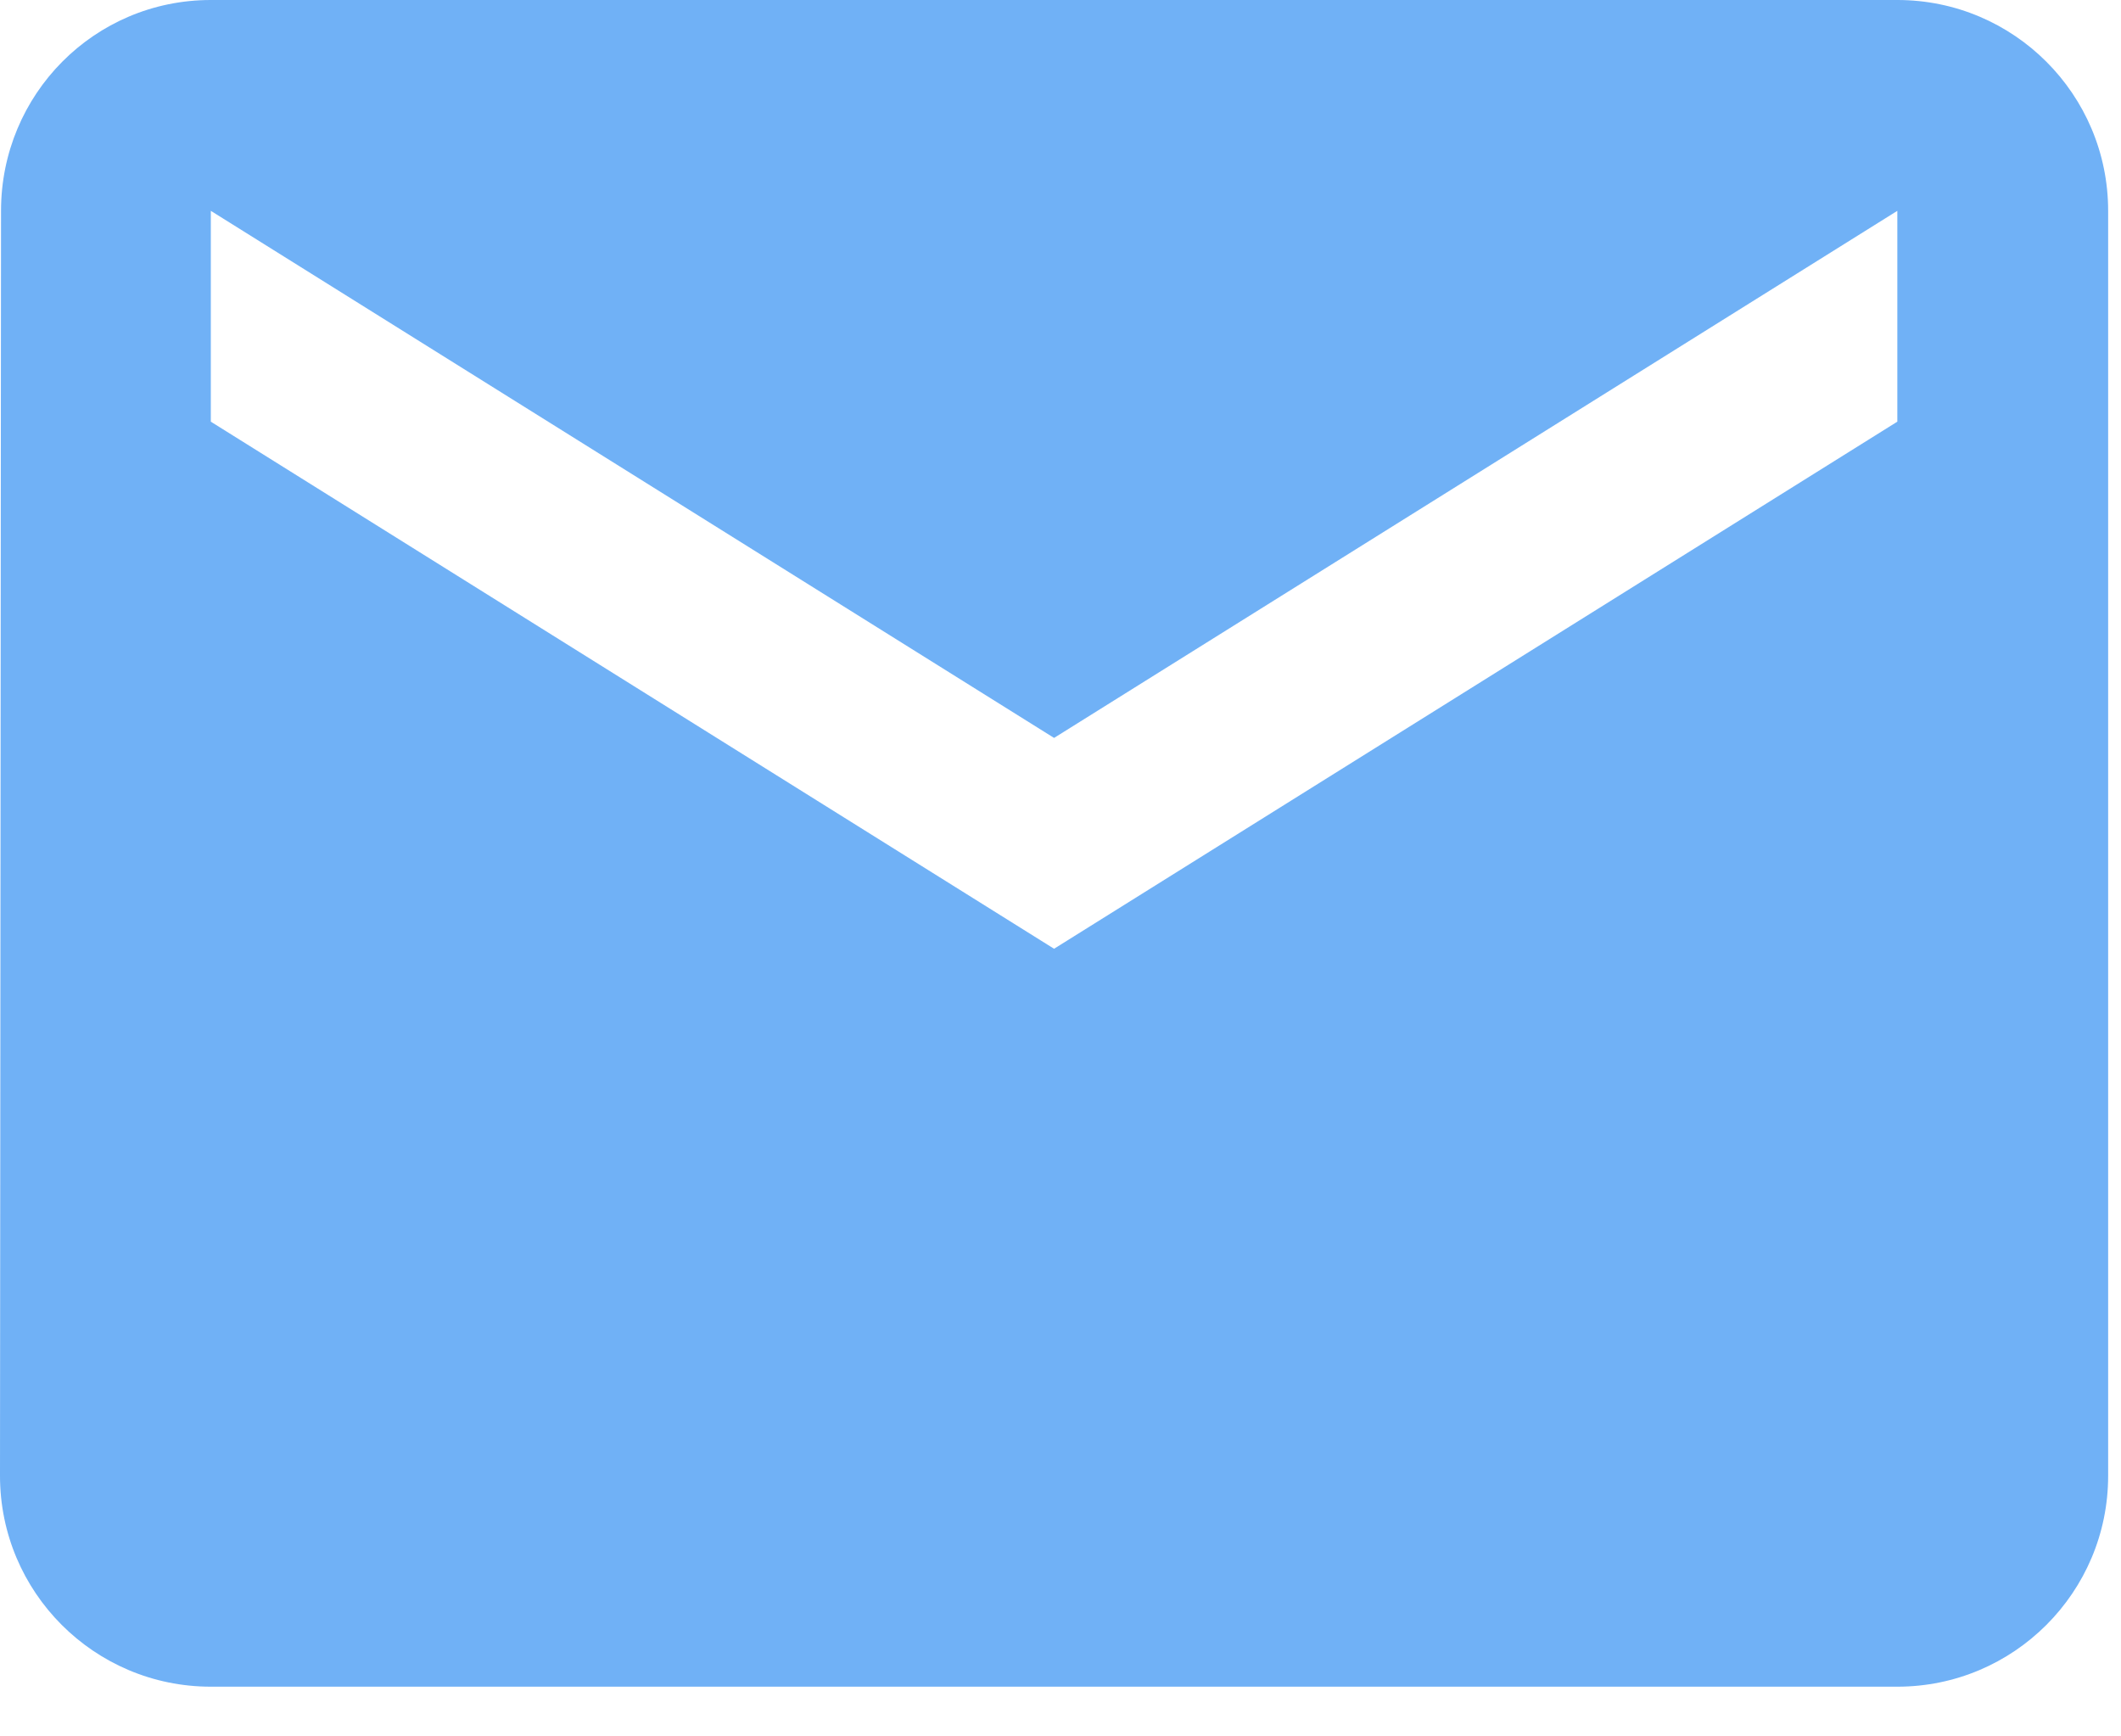
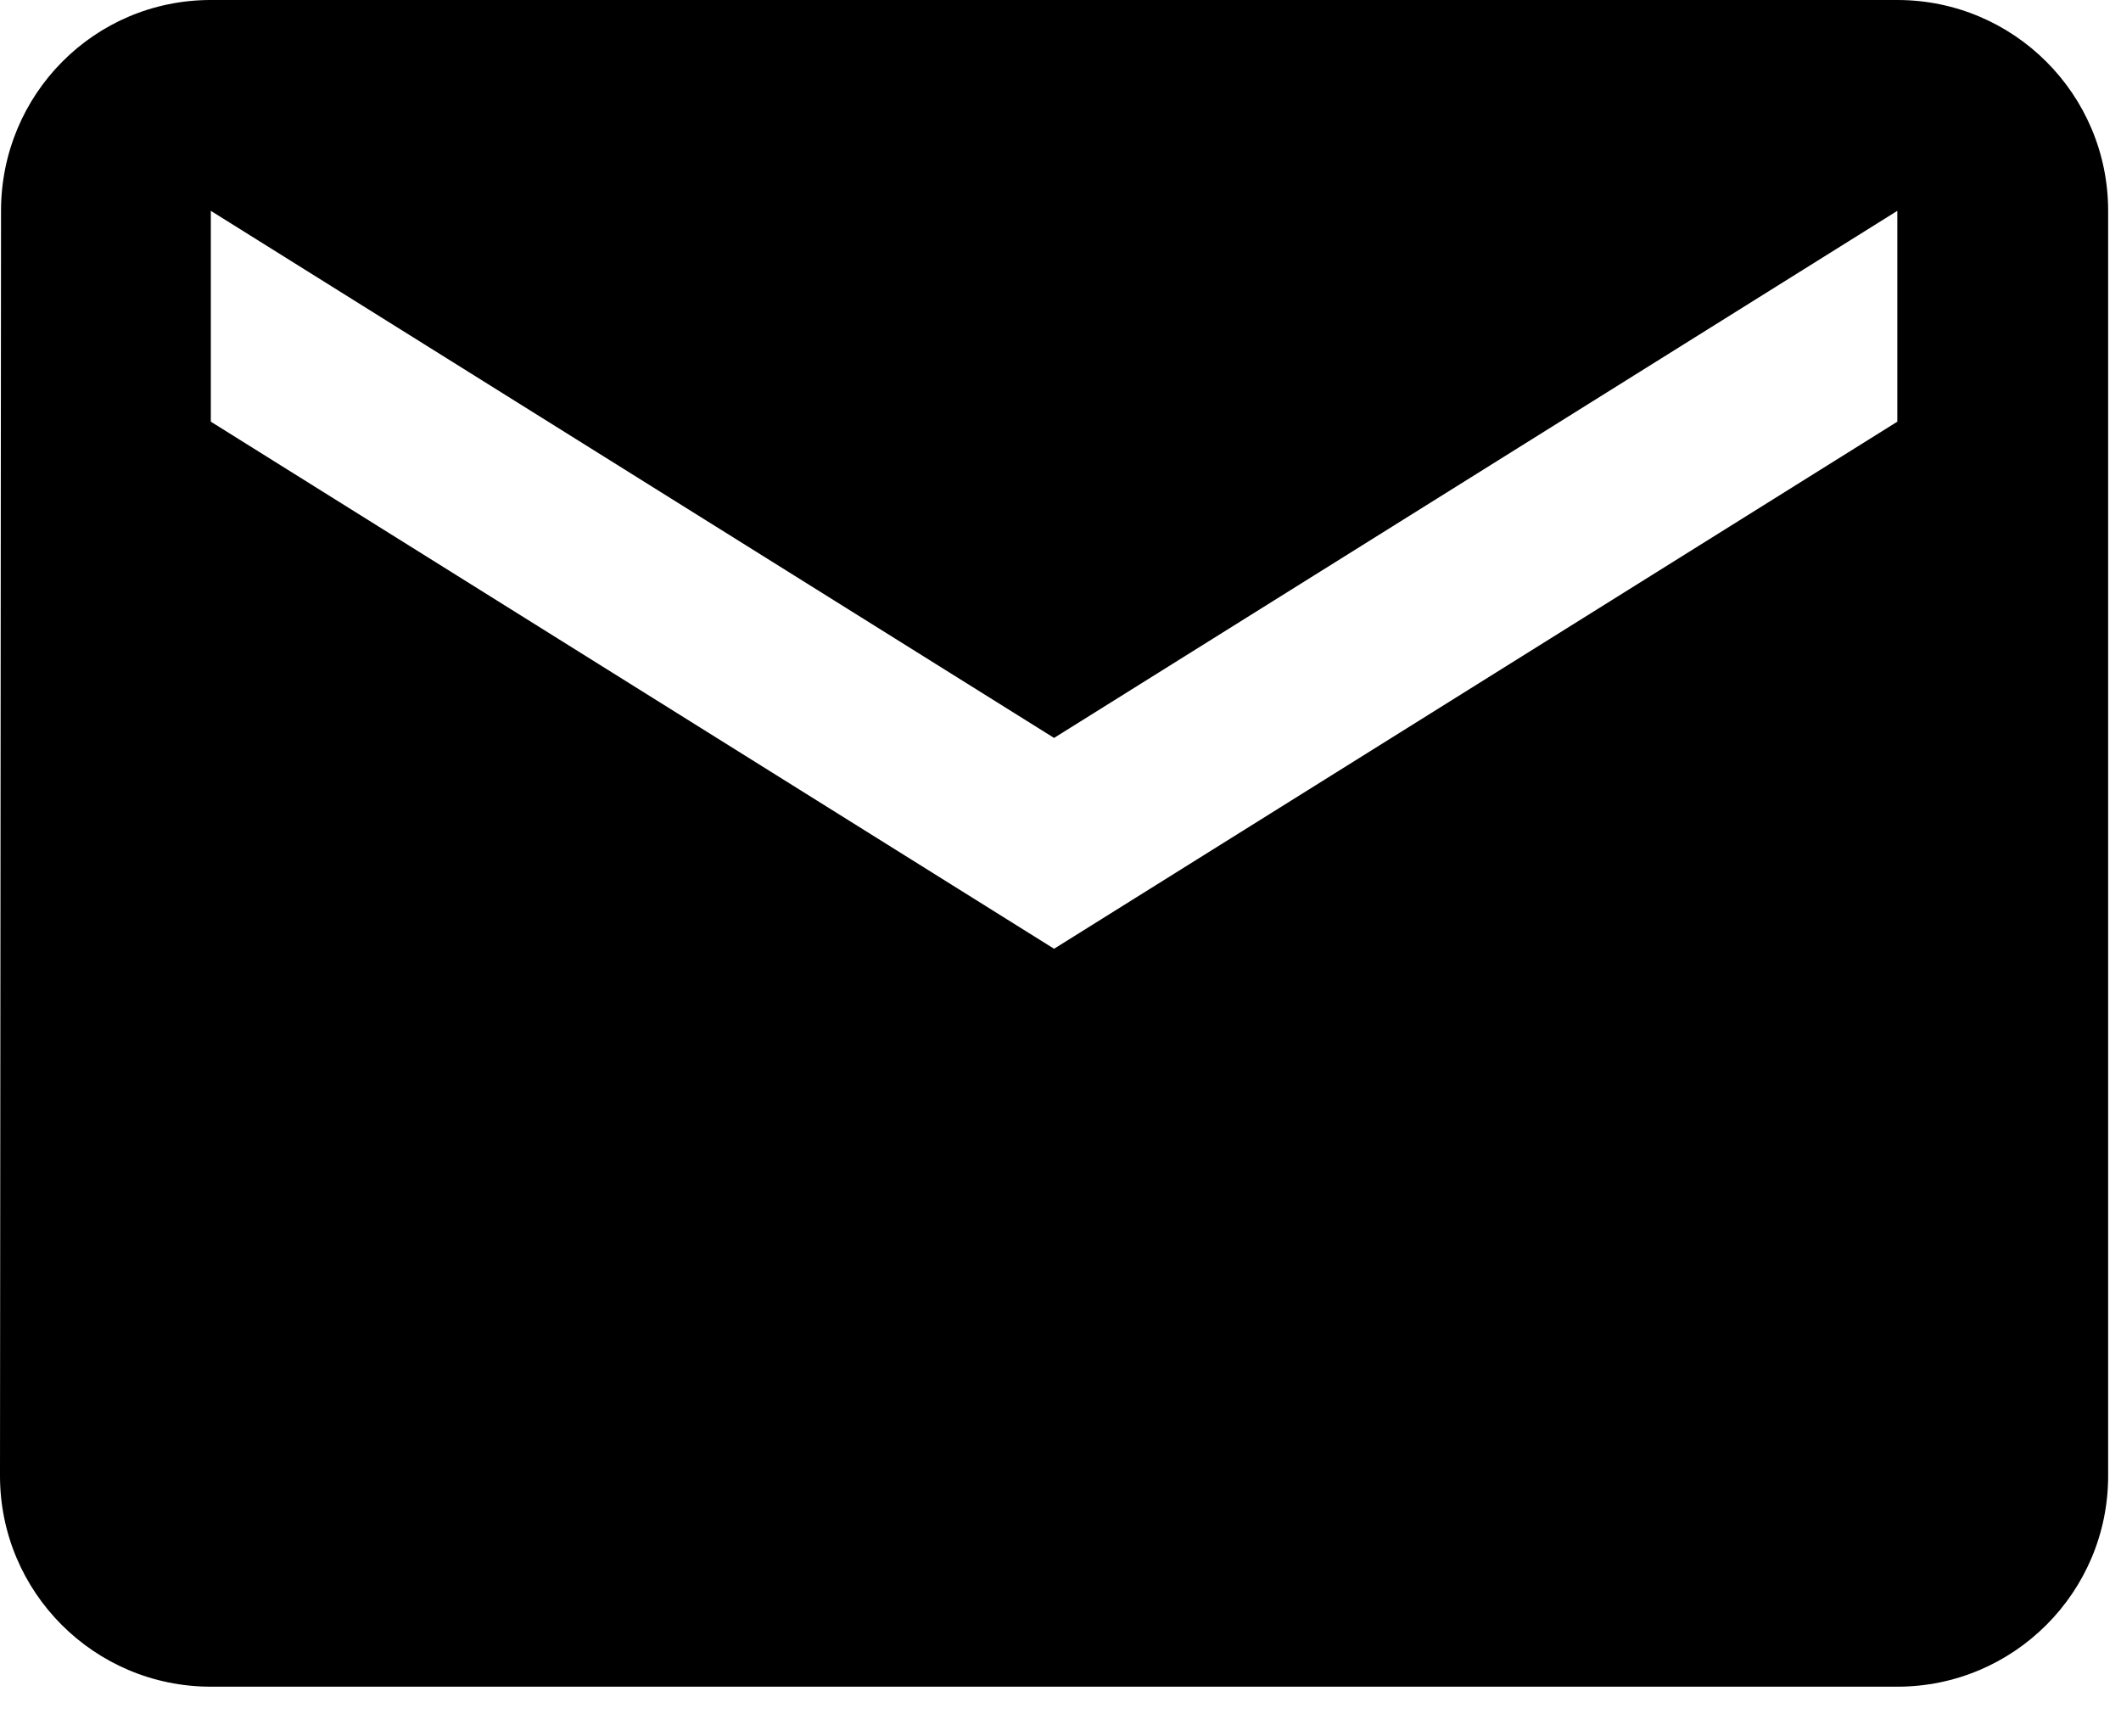
<svg xmlns="http://www.w3.org/2000/svg" width="100%" height="100%" viewBox="0 0 33 27" version="1.1" xml:space="preserve" style="fill-rule:evenodd;clip-rule:evenodd;stroke-linejoin:round;stroke-miterlimit:1.414;">
-   <path id="email" d="M29.52,6.56l-13.12,8.2l-13.12,-8.2l0,-3.28l13.12,8.2l13.12,-8.2m0,-3.28l-26.24,0c-1.812,0 -3.264,1.468 -3.264,3.28l-0.016,19.68c0,1.811 1.468,3.28 3.28,3.28l26.24,0c1.811,0 3.28,-1.469 3.28,-3.28l0,-19.68c0,-1.812 -1.469,-3.28 -3.28,-3.28Z" style="fill:#70b1f6;fill-rule:nonzero;" />
+   <path id="email" d="M29.52,6.56l-13.12,8.2l-13.12,-8.2l0,-3.28l13.12,8.2l13.12,-8.2m0,-3.28l-26.24,0c-1.812,0 -3.264,1.468 -3.264,3.28l-0.016,19.68c0,1.811 1.468,3.28 3.28,3.28l26.24,0c1.811,0 3.28,-1.469 3.28,-3.28l0,-19.68c0,-1.812 -1.469,-3.28 -3.28,-3.28Z" style="fill:#000;fill-rule:nonzero;" />
</svg>
